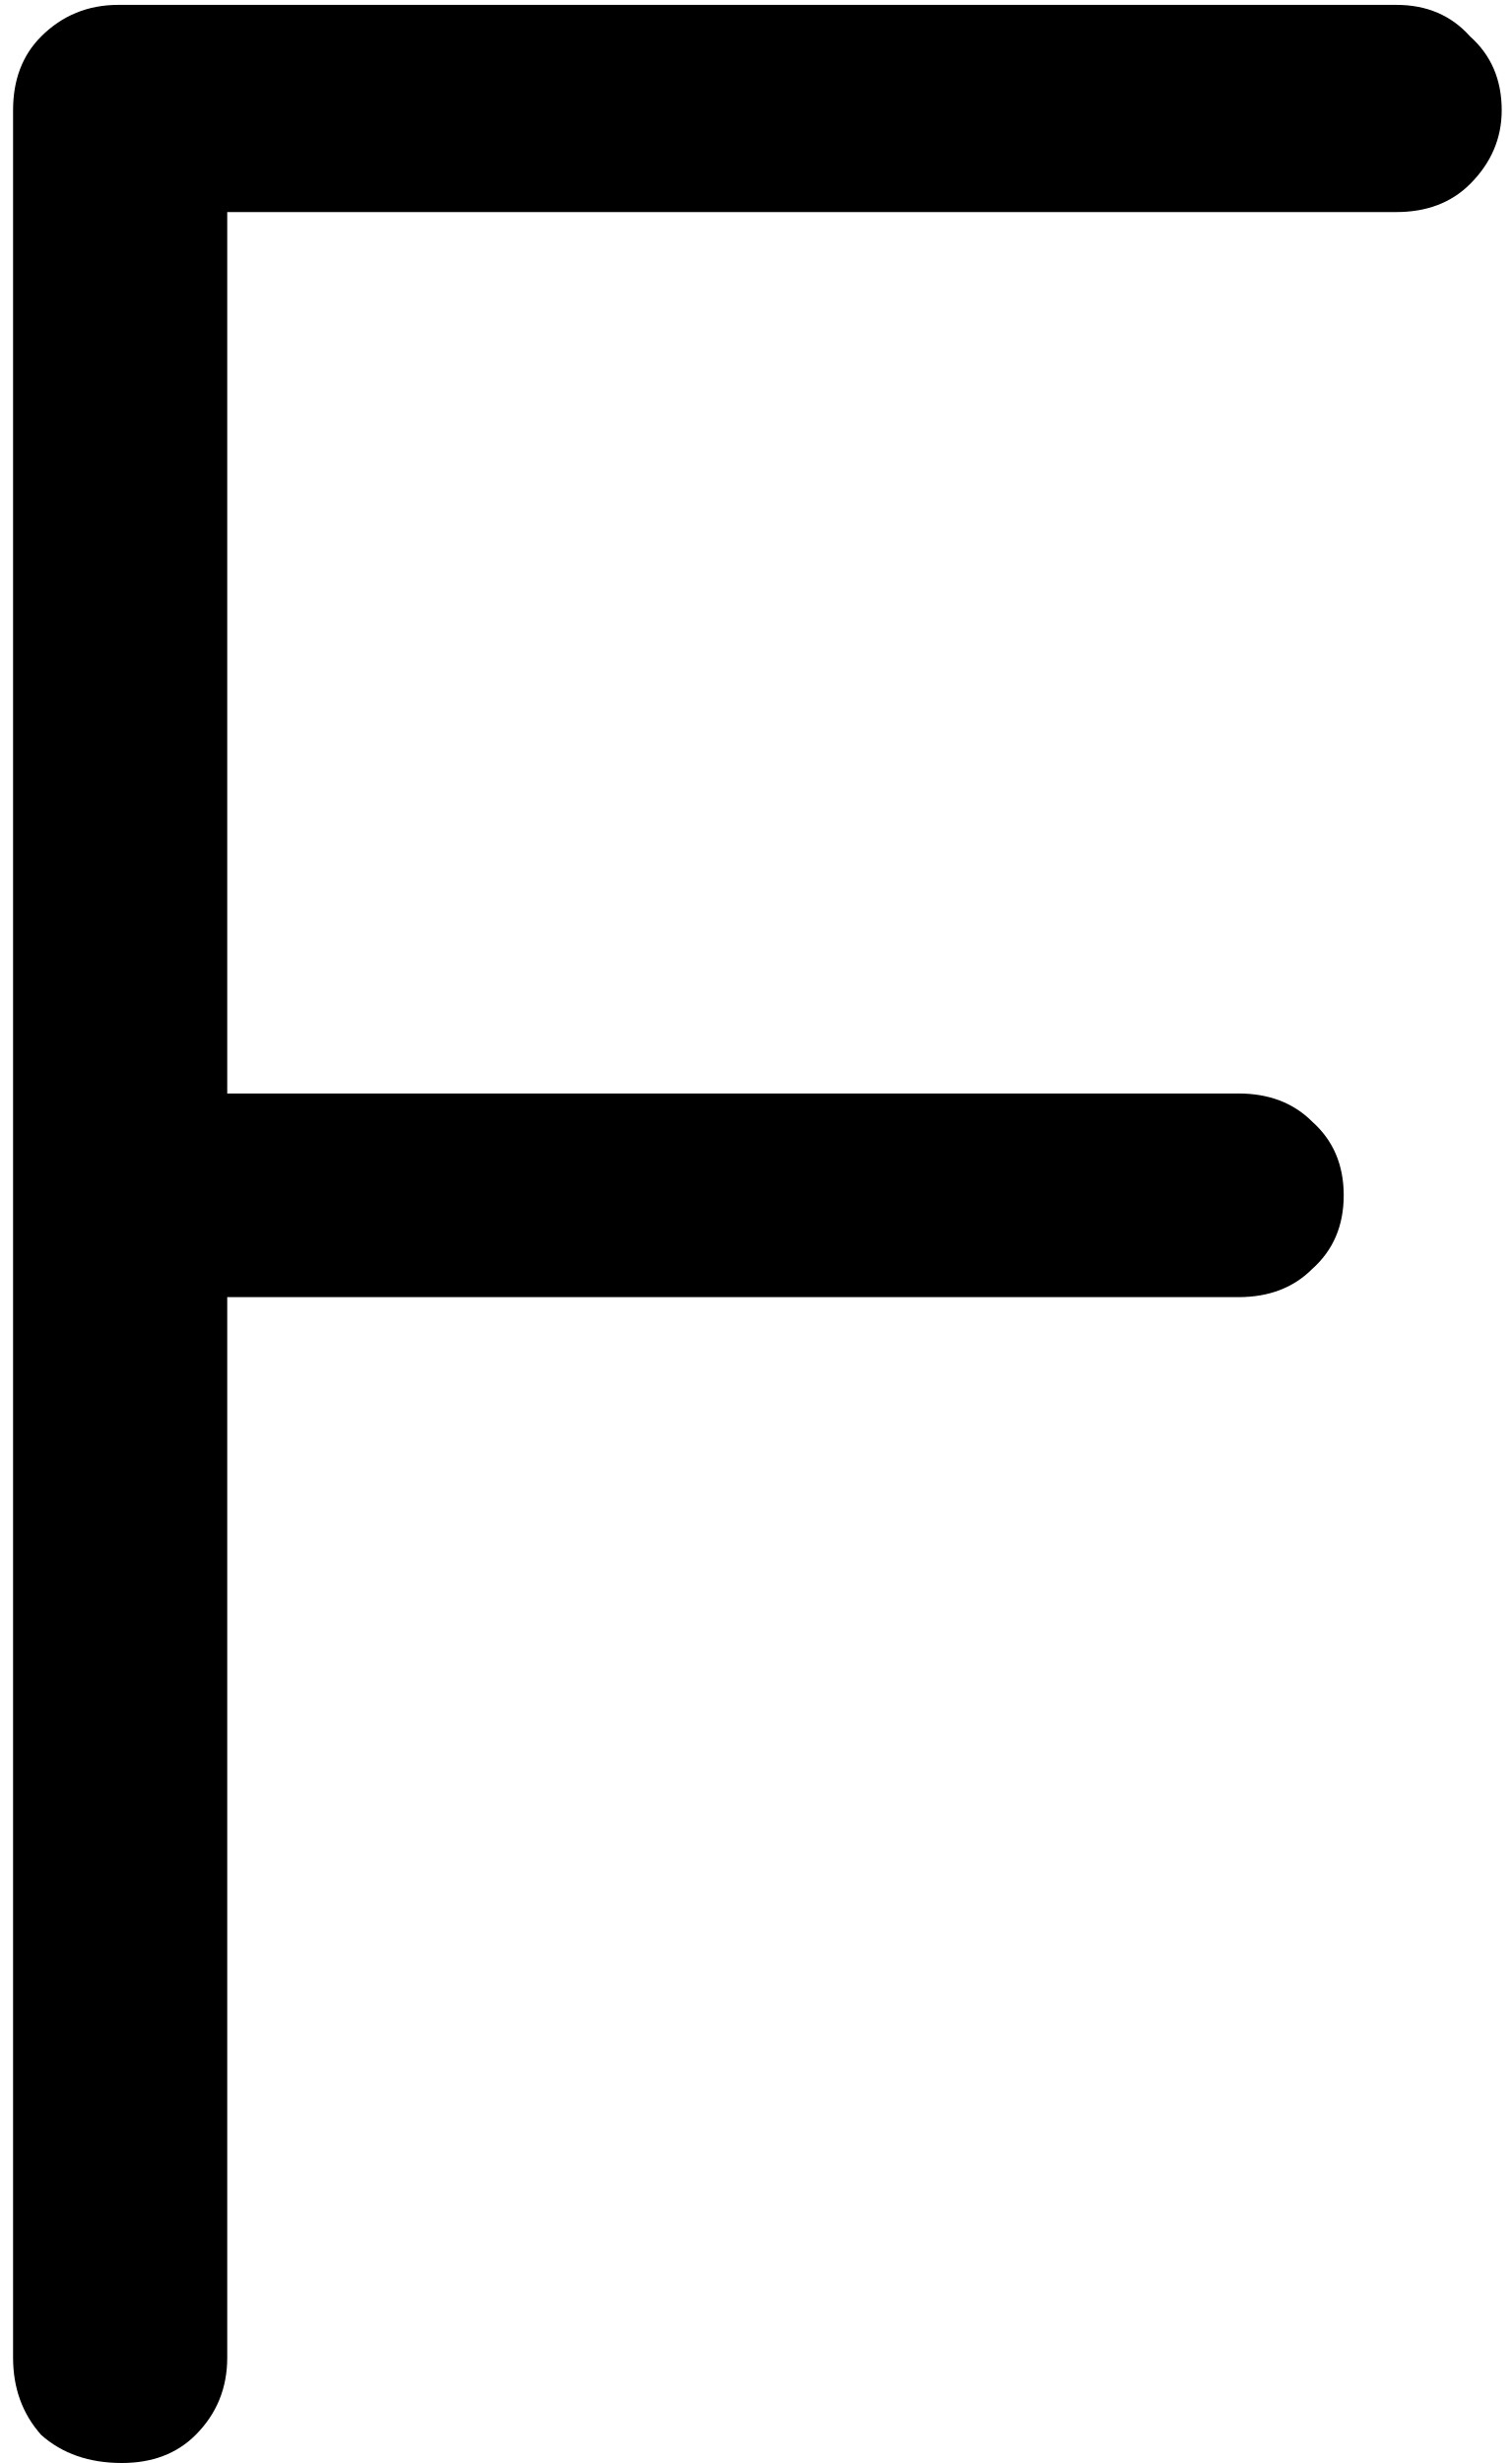
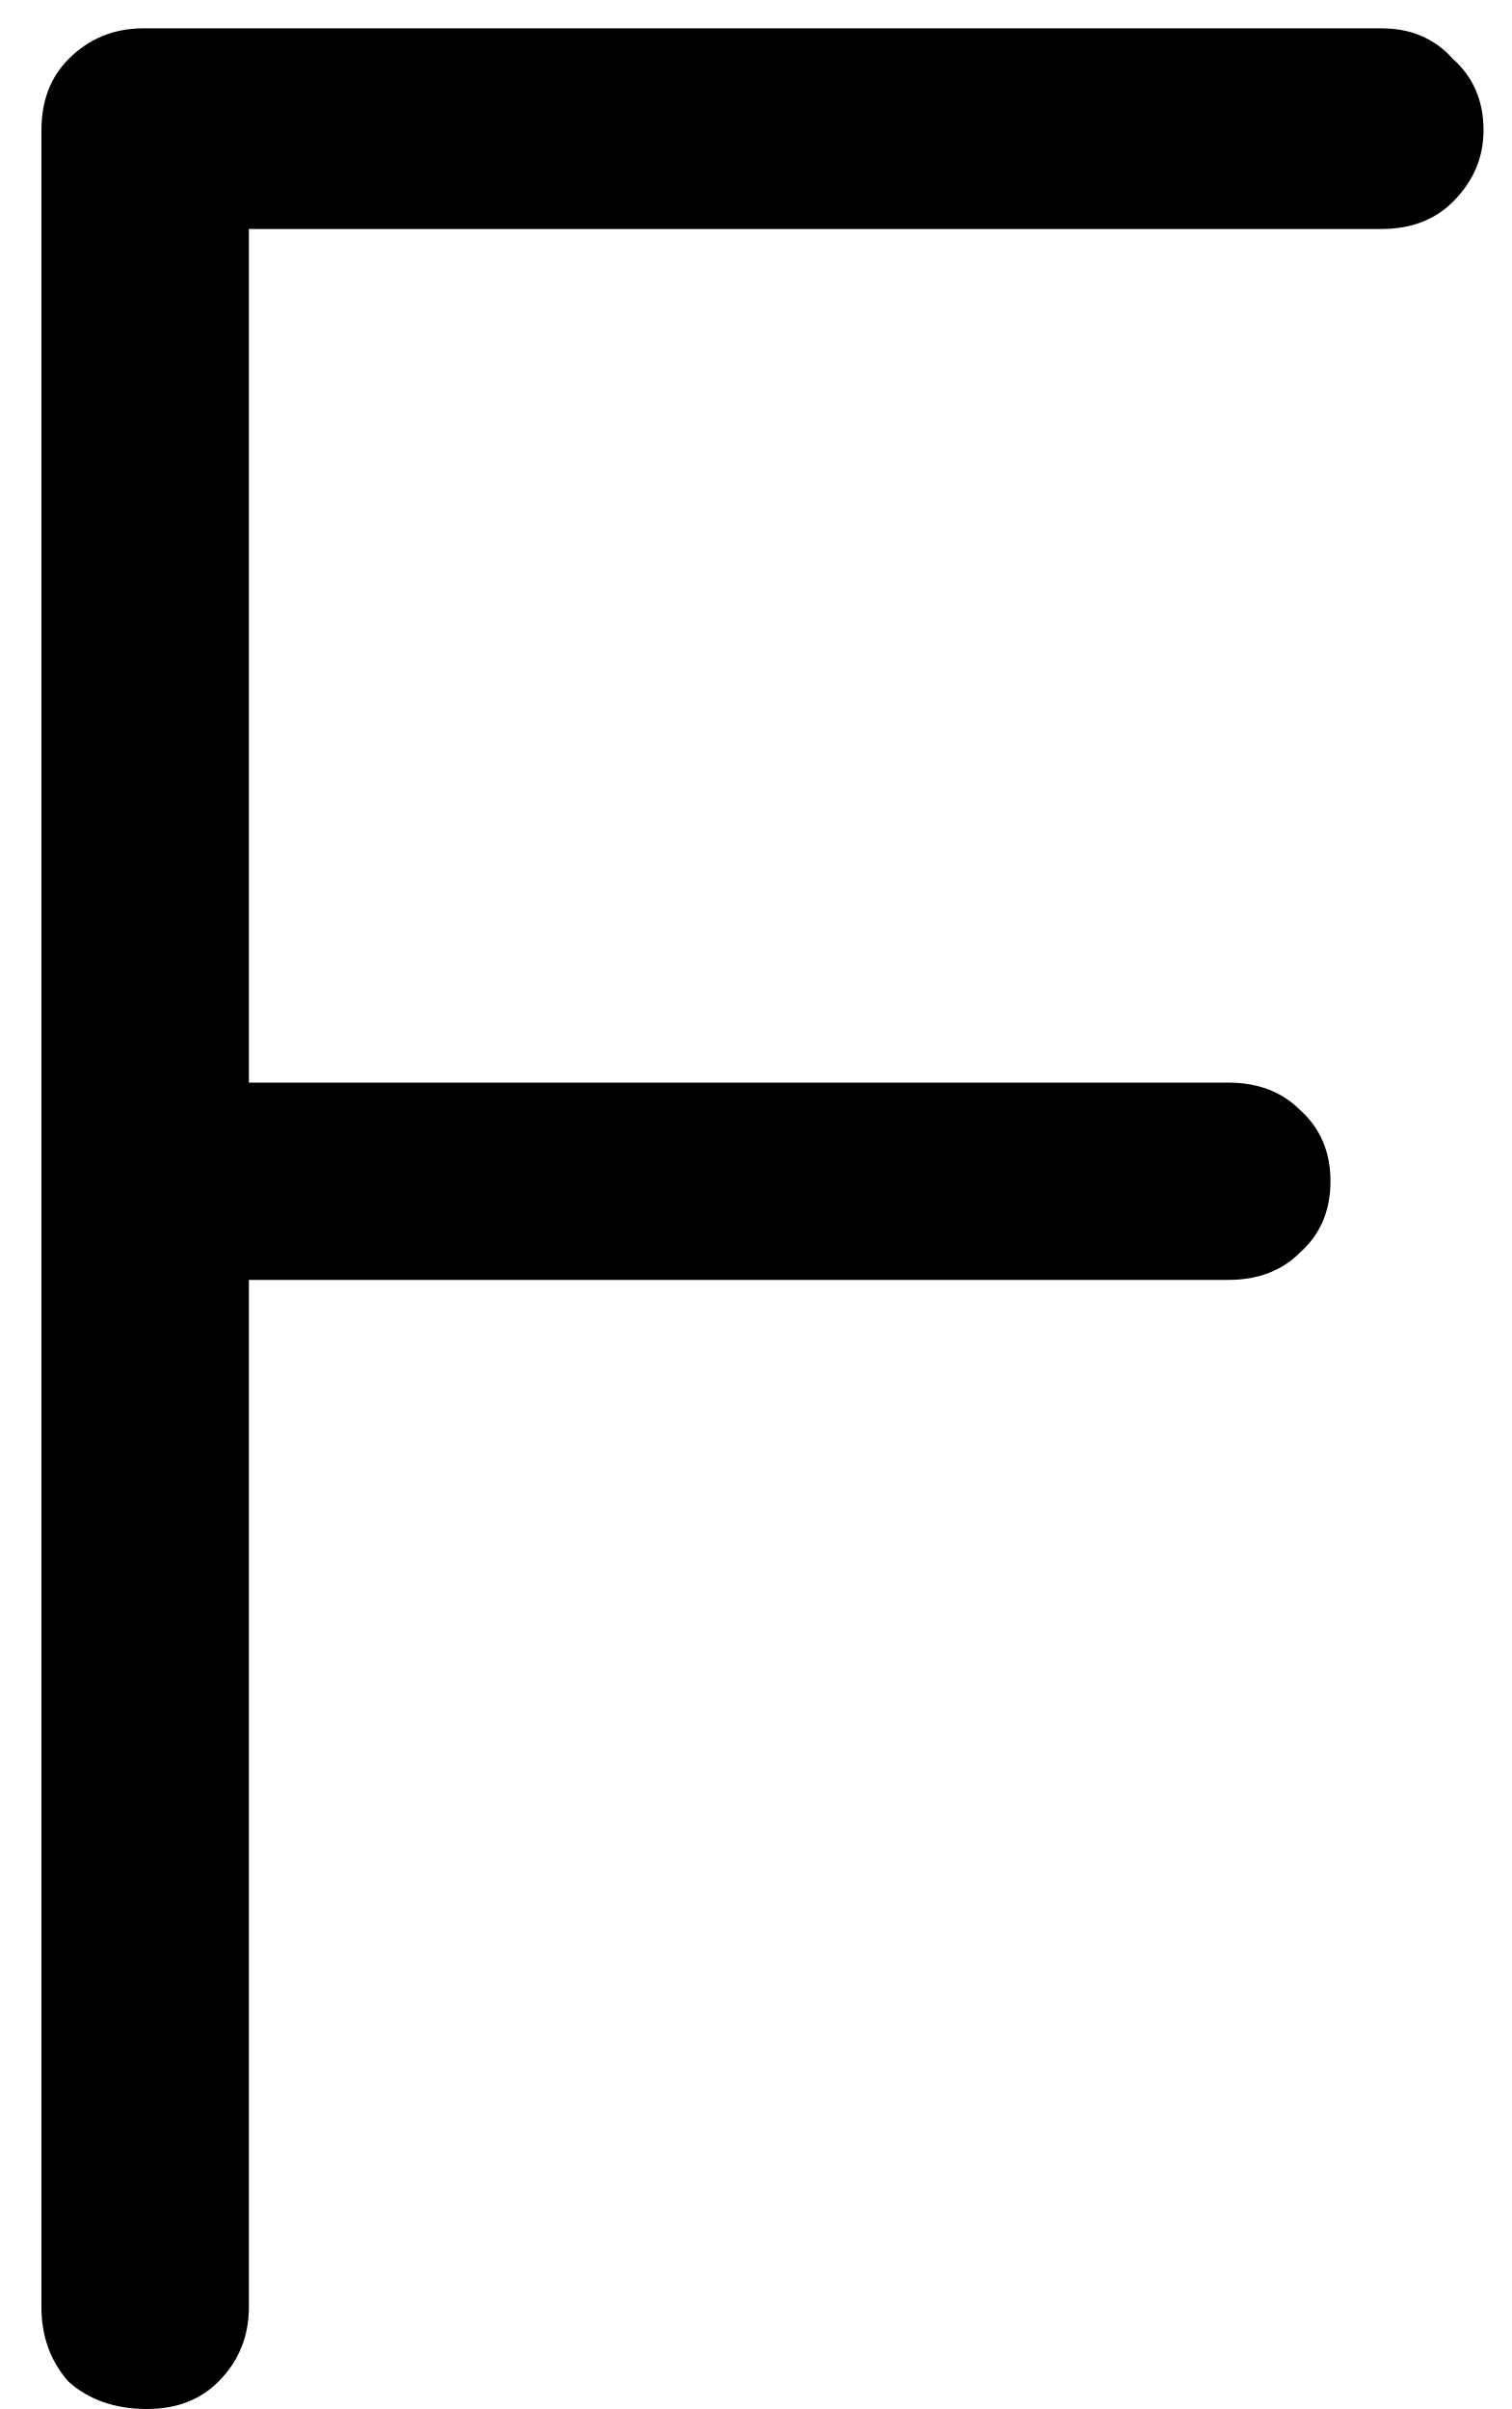
- <svg xmlns="http://www.w3.org/2000/svg" width="62" height="101" viewBox="0 0 62 101" fill="none">
-   <path d="M57.272 0.2C58.52 0.2 59.528 0.632 60.296 1.496C61.16 2.264 61.592 3.272 61.592 4.52C61.592 5.672 61.16 6.68 60.296 7.544C59.528 8.312 58.52 8.696 57.272 8.696H9.32V44.84H50.792C52.04 44.84 53.048 45.224 53.816 45.992C54.68 46.76 55.112 47.768 55.112 49.016C55.112 50.264 54.68 51.272 53.816 52.04C53.048 52.808 52.04 53.192 50.792 53.192H9.32V96.68C9.32 97.928 8.888 98.984 8.024 99.848C7.256 100.616 6.248 101 5 101C3.656 101 2.552 100.616 1.688 99.848C0.92 98.984 0.536 97.928 0.536 96.68V4.52C0.536 3.272 0.92 2.264 1.688 1.496C2.552 0.632 3.608 0.2 4.856 0.2H57.272Z" fill="black" />
+ <svg xmlns="http://www.w3.org/2000/svg" width="32" height="51" viewBox="0 0 32 51" fill="none">
+   <path d="M29.245 0.6C29.869 0.6 30.373 0.816 30.757 1.248C31.189 1.632 31.405 2.136 31.405 2.76C31.405 3.336 31.189 3.84 30.757 4.272C30.373 4.656 29.869 4.848 29.245 4.848H5.269V22.92H26.005C26.629 22.92 27.133 23.112 27.517 23.496C27.949 23.88 28.165 24.384 28.165 25.008C28.165 25.632 27.949 26.136 27.517 26.52C27.133 26.904 26.629 27.096 26.005 27.096H5.269V48.84C5.269 49.464 5.053 49.992 4.621 50.424C4.237 50.808 3.733 51 3.109 51C2.437 51 1.885 50.808 1.453 50.424C1.069 49.992 0.877 49.464 0.877 48.84V2.76C0.877 2.136 1.069 1.632 1.453 1.248C1.885 0.816 2.413 0.6 3.037 0.6H29.245Z" fill="black" />
</svg>
